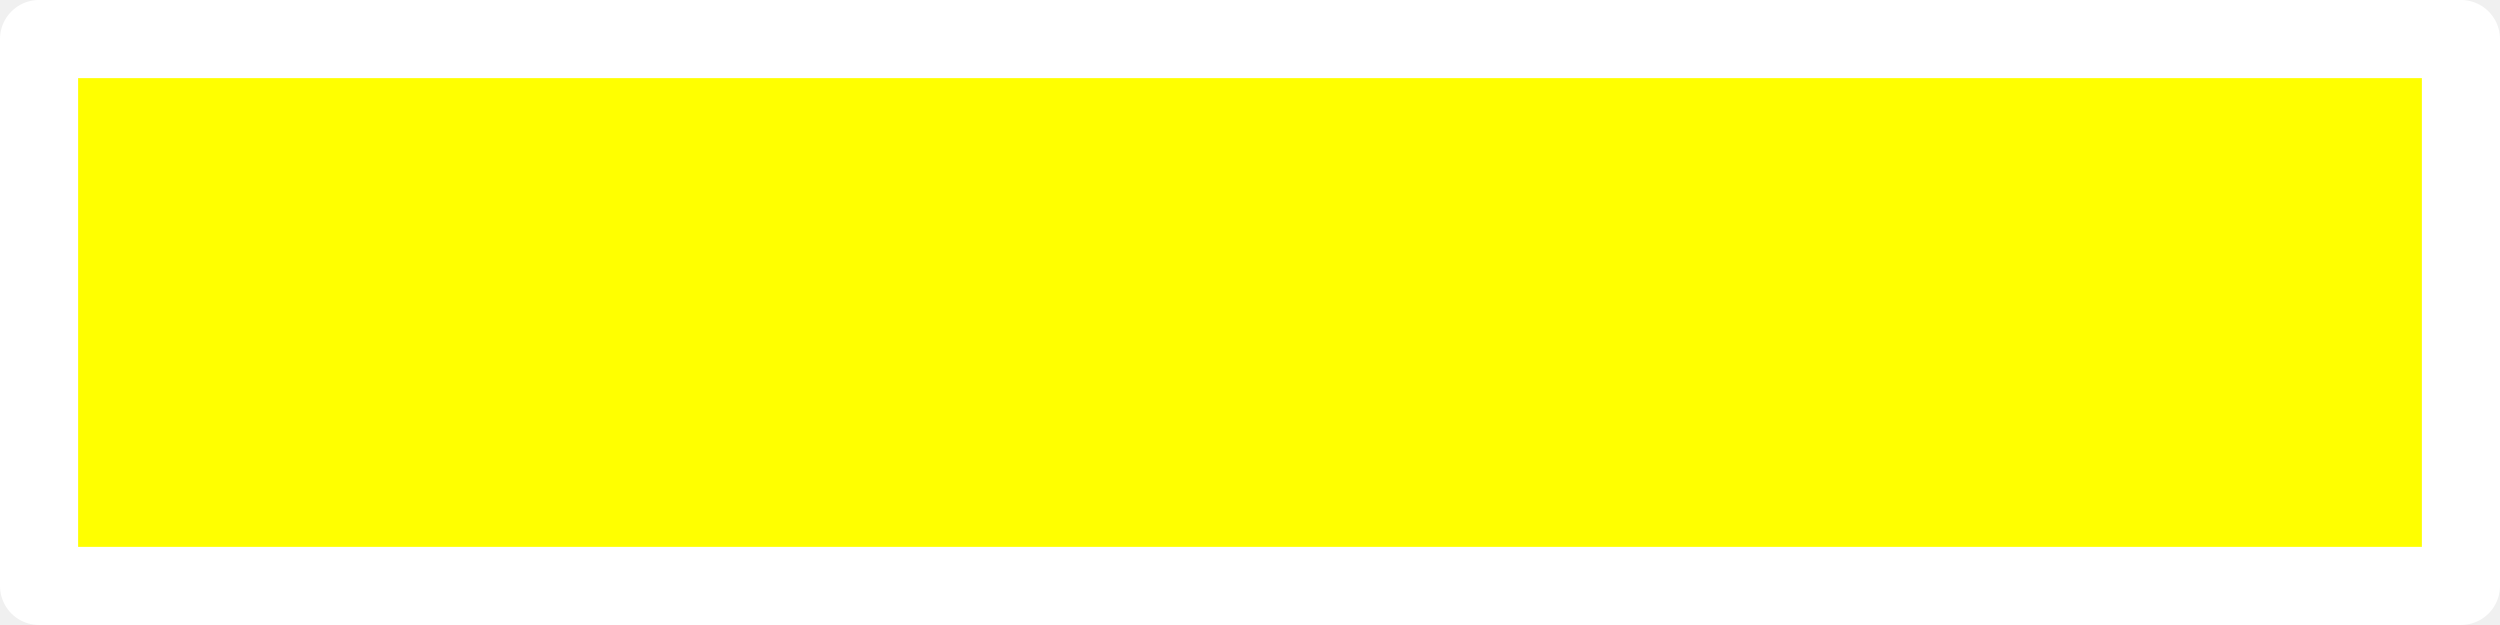
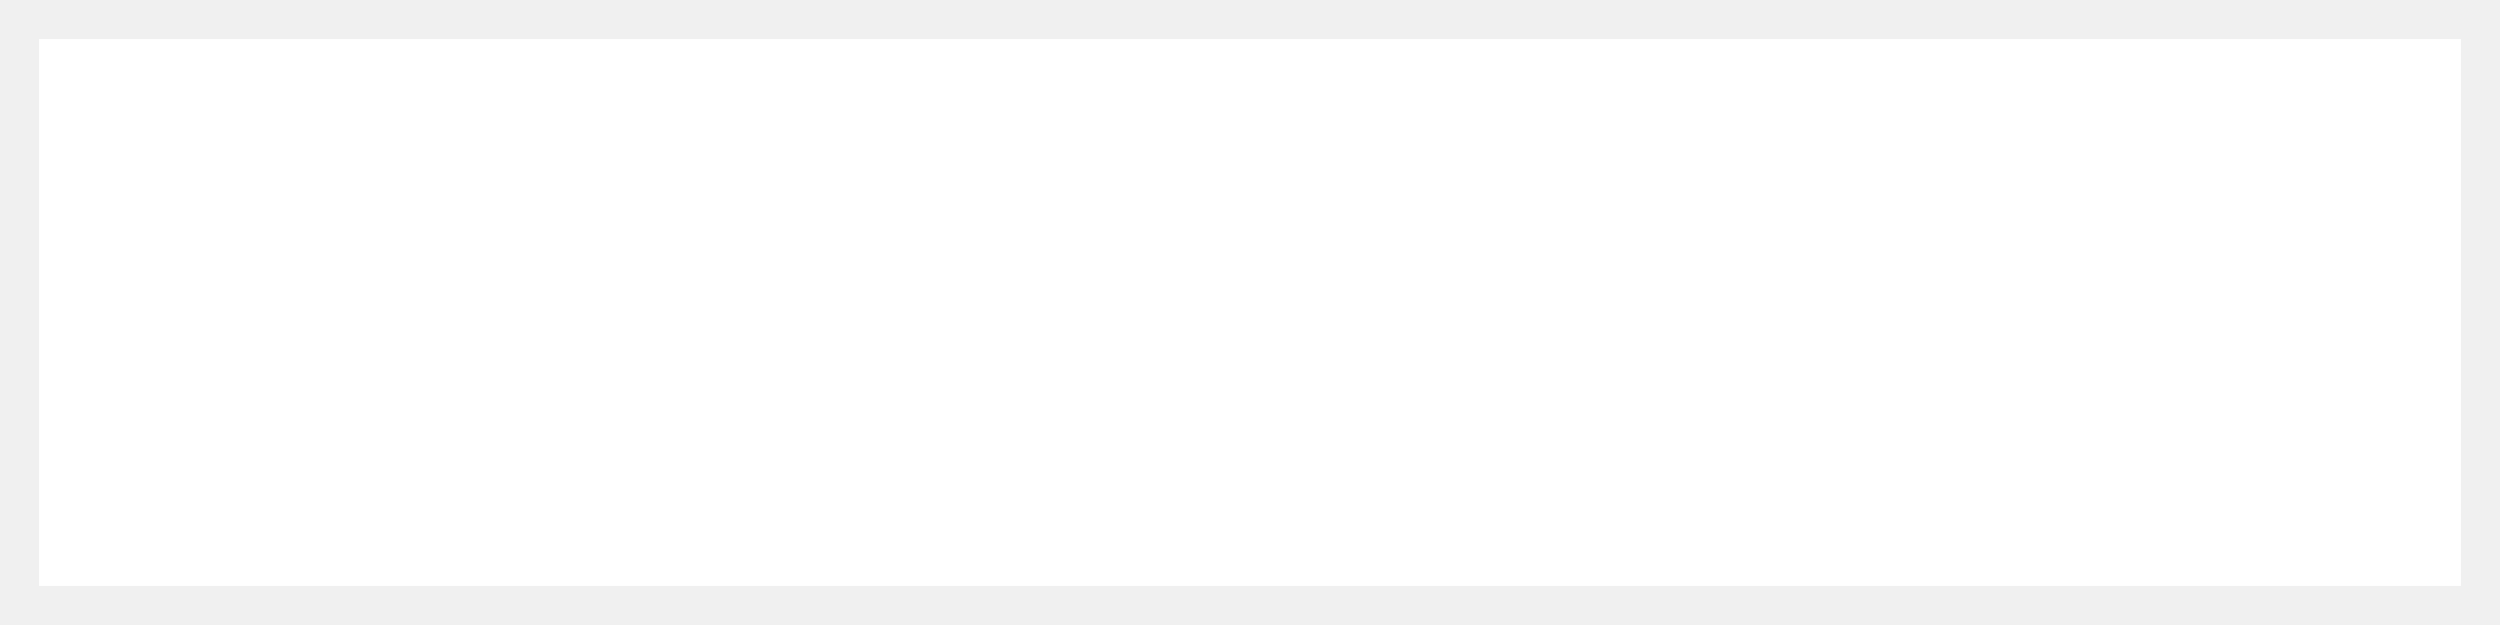
<svg xmlns="http://www.w3.org/2000/svg" width="32mm" height="8mm" viewBox="0 0 32 8" version="1.1" id="svg5">
  <defs id="defs2" />
  <g id="layer1" transform="translate(-43.30508,-131.3983)">
-     <path id="rect184" style="fill:#ffff00;stroke:#ffffff;stroke-width:1;stroke-linecap:round;stroke-linejoin:round;stroke-dasharray:none;stop-color:#000000;fill-opacity:1;stroke-opacity:1" d="m 43.805,131.898 h 31 v 7 h -31 z" />
+     <path id="rect184" style="fill:#ffffff;stroke:none;stroke-width:1;stroke-linecap:round;stroke-linejoin:round;stroke-dasharray:none;stop-color:#000000;fill-opacity:1;stroke-opacity:1" d="m 43.805,131.898 h 31 v 7 h -31 z" />
  </g>
</svg>
